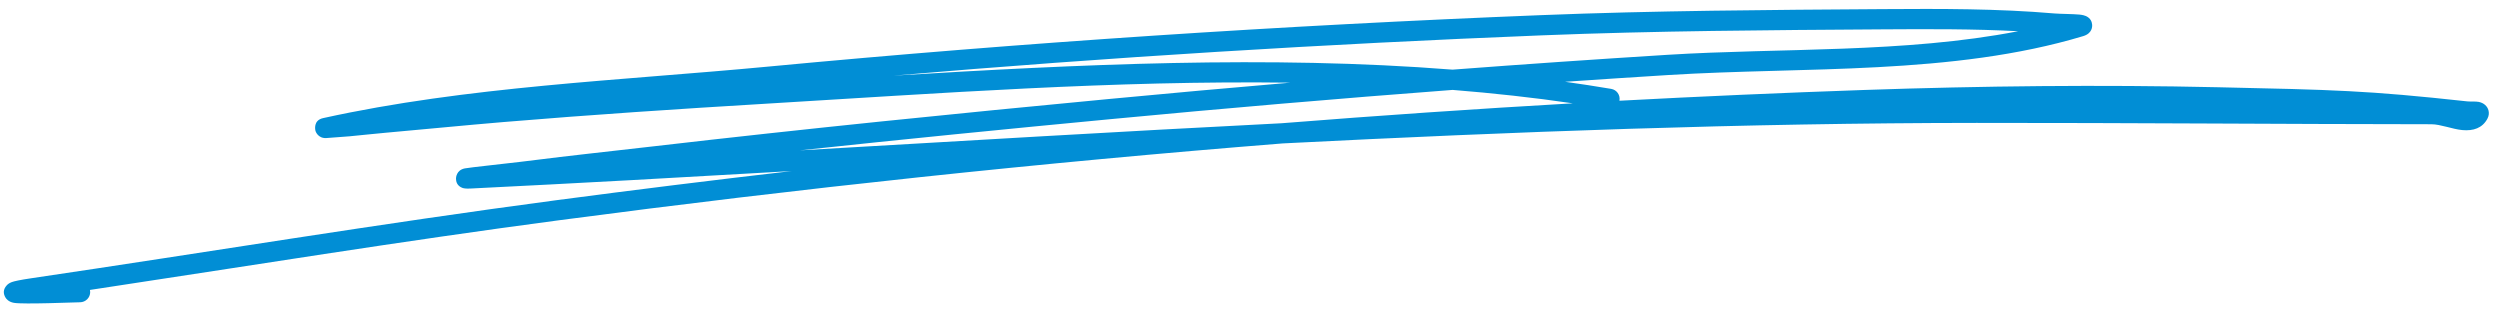
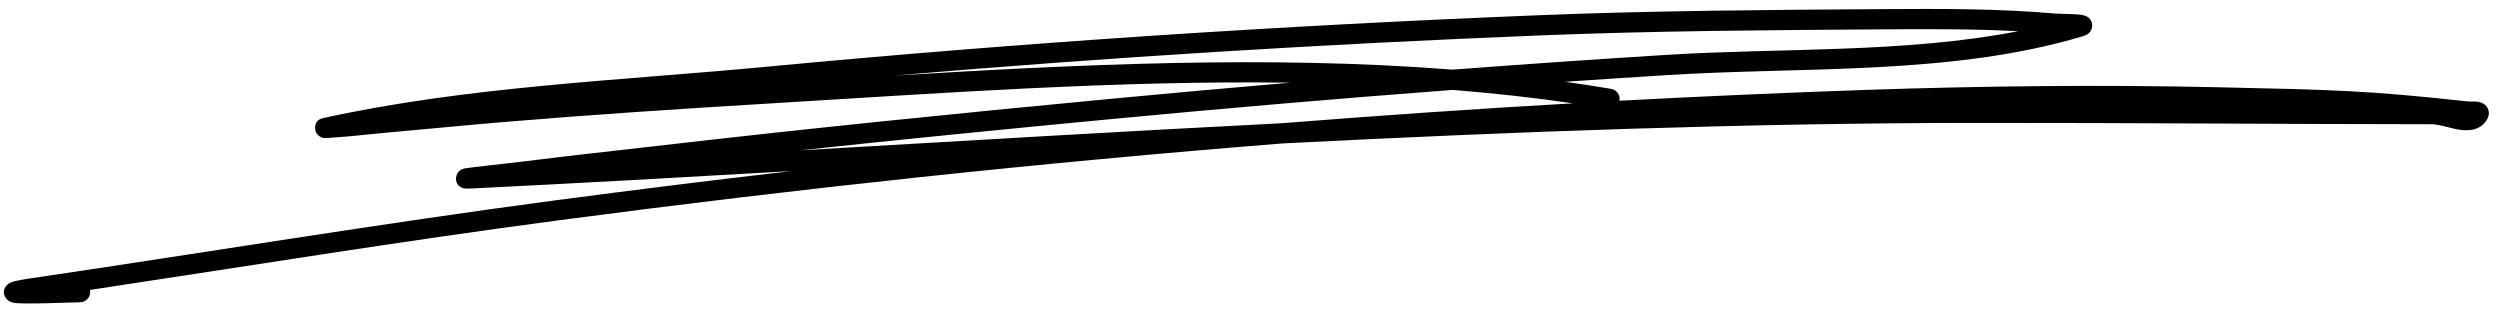
<svg xmlns="http://www.w3.org/2000/svg" width="119" height="15" viewBox="0 0 119 15" fill="none">
-   <path fill-rule="evenodd" clip-rule="evenodd" d="M74.499 3.893C75.233 3.995 75.963 4.107 76.69 4.23C76.955 4.274 77.132 4.523 77.087 4.785L77.084 4.795C80.961 4.588 84.84 4.417 88.719 4.283C94.323 4.091 99.971 4.027 105.578 4.153C111.119 4.277 112.649 4.302 117.445 4.826C117.583 4.841 117.844 4.821 117.987 4.85C118.123 4.877 118.224 4.935 118.289 4.994C118.374 5.068 118.425 5.157 118.452 5.256C118.479 5.365 118.483 5.5 118.398 5.656C118.159 6.096 117.733 6.242 117.198 6.191C116.737 6.147 116.167 5.915 115.734 5.914C108.517 5.908 101.3 5.846 94.083 5.85C83.034 5.857 72.047 6.268 61.068 6.826C49.549 7.742 38.057 8.97 26.605 10.485C19.147 11.471 11.72 12.678 4.281 13.801C4.288 13.833 4.292 13.867 4.293 13.902C4.295 14.167 4.078 14.385 3.81 14.388C3.538 14.391 1.119 14.493 0.666 14.416C0.407 14.372 0.296 14.223 0.258 14.159C0.156 13.982 0.137 13.783 0.324 13.579C0.361 13.54 0.43 13.475 0.563 13.427C0.677 13.385 0.961 13.322 1.48 13.246C9.814 12.017 18.127 10.636 26.479 9.53C30.207 9.038 33.94 8.574 37.679 8.143C32.585 8.438 27.488 8.723 22.381 8.975C22.161 8.986 22.052 8.959 22.032 8.952C21.743 8.852 21.709 8.634 21.705 8.509C21.704 8.465 21.716 8.097 22.123 8.016C22.361 7.969 24.094 7.788 24.76 7.705C27.959 7.307 27.886 7.339 31.161 6.959C38.362 6.124 45.561 5.398 52.781 4.713C55.66 4.44 58.539 4.18 61.421 3.935C53.06 3.822 44.578 4.45 36.486 4.935C32.312 5.185 28.139 5.461 23.971 5.809C22.105 5.965 20.241 6.152 18.375 6.317C17.796 6.369 17.219 6.433 16.64 6.488C16.572 6.494 15.673 6.565 15.525 6.572C15.138 6.591 15.025 6.257 15.021 6.243C15 6.181 14.904 5.727 15.379 5.622C22.243 4.11 29.53 3.835 36.524 3.174C48.764 2.016 61.061 1.21 73.347 0.721C78.781 0.505 84.211 0.471 89.65 0.434C92.367 0.416 95.091 0.408 97.799 0.641C98.071 0.664 98.683 0.665 98.982 0.694C99.134 0.709 99.244 0.742 99.295 0.766C99.518 0.871 99.573 1.044 99.585 1.168C99.594 1.261 99.597 1.588 99.161 1.719C92.938 3.593 85.857 3.17 79.432 3.57C77.787 3.672 76.143 3.78 74.499 3.893ZM69.145 4.28C71.07 4.434 72.979 4.642 74.867 4.918C70.24 5.183 65.616 5.5 60.994 5.867C53.354 6.255 45.719 6.714 38.074 7.157C43 6.628 47.931 6.14 52.871 5.671C58.291 5.156 63.716 4.69 69.145 4.28ZM42.531 3.6C52.797 2.725 63.094 2.093 73.383 1.683C78.808 1.467 84.226 1.433 89.655 1.397C91.791 1.383 93.933 1.374 96.067 1.486C90.647 2.539 84.775 2.273 79.373 2.609C75.961 2.822 72.55 3.057 69.141 3.315C60.379 2.625 51.307 3.068 42.531 3.6Z" fill="#018ED5" />
+   <path fill-rule="evenodd" clip-rule="evenodd" d="M74.499 3.893C75.233 3.995 75.963 4.107 76.69 4.23C76.955 4.274 77.132 4.523 77.087 4.785L77.084 4.795C80.961 4.588 84.84 4.417 88.719 4.283C94.323 4.091 99.971 4.027 105.578 4.153C111.119 4.277 112.649 4.302 117.445 4.826C117.583 4.841 117.844 4.821 117.987 4.85C118.123 4.877 118.224 4.935 118.289 4.994C118.374 5.068 118.425 5.157 118.452 5.256C118.479 5.365 118.483 5.5 118.398 5.656C118.159 6.096 117.733 6.242 117.198 6.191C116.737 6.147 116.167 5.915 115.734 5.914C108.517 5.908 101.3 5.846 94.083 5.85C83.034 5.857 72.047 6.268 61.068 6.826C49.549 7.742 38.057 8.97 26.605 10.485C19.147 11.471 11.72 12.678 4.281 13.801C4.288 13.833 4.292 13.867 4.293 13.902C4.295 14.167 4.078 14.385 3.81 14.388C3.538 14.391 1.119 14.493 0.666 14.416C0.407 14.372 0.296 14.223 0.258 14.159C0.156 13.982 0.137 13.783 0.324 13.579C0.361 13.54 0.43 13.475 0.563 13.427C0.677 13.385 0.961 13.322 1.48 13.246C9.814 12.017 18.127 10.636 26.479 9.53C30.207 9.038 33.94 8.574 37.679 8.143C32.585 8.438 27.488 8.723 22.381 8.975C22.161 8.986 22.052 8.959 22.032 8.952C21.743 8.852 21.709 8.634 21.705 8.509C21.704 8.465 21.716 8.097 22.123 8.016C22.361 7.969 24.094 7.788 24.76 7.705C27.959 7.307 27.886 7.339 31.161 6.959C38.362 6.124 45.561 5.398 52.781 4.713C55.66 4.44 58.539 4.18 61.421 3.935C53.06 3.822 44.578 4.45 36.486 4.935C32.312 5.185 28.139 5.461 23.971 5.809C22.105 5.965 20.241 6.152 18.375 6.317C17.796 6.369 17.219 6.433 16.64 6.488C16.572 6.494 15.673 6.565 15.525 6.572C15.138 6.591 15.025 6.257 15.021 6.243C15 6.181 14.904 5.727 15.379 5.622C22.243 4.11 29.53 3.835 36.524 3.174C48.764 2.016 61.061 1.21 73.347 0.721C78.781 0.505 84.211 0.471 89.65 0.434C92.367 0.416 95.091 0.408 97.799 0.641C98.071 0.664 98.683 0.665 98.982 0.694C99.134 0.709 99.244 0.742 99.295 0.766C99.518 0.871 99.573 1.044 99.585 1.168C99.594 1.261 99.597 1.588 99.161 1.719C92.938 3.593 85.857 3.17 79.432 3.57C77.787 3.672 76.143 3.78 74.499 3.893ZM69.145 4.28C71.07 4.434 72.979 4.642 74.867 4.918C70.24 5.183 65.616 5.5 60.994 5.867C53.354 6.255 45.719 6.714 38.074 7.157C43 6.628 47.931 6.14 52.871 5.671C58.291 5.156 63.716 4.69 69.145 4.28ZM42.531 3.6C52.797 2.725 63.094 2.093 73.383 1.683C78.808 1.467 84.226 1.433 89.655 1.397C91.791 1.383 93.933 1.374 96.067 1.486C90.647 2.539 84.775 2.273 79.373 2.609C75.961 2.822 72.55 3.057 69.141 3.315C60.379 2.625 51.307 3.068 42.531 3.6Z" fill="currentColor" />
</svg>
